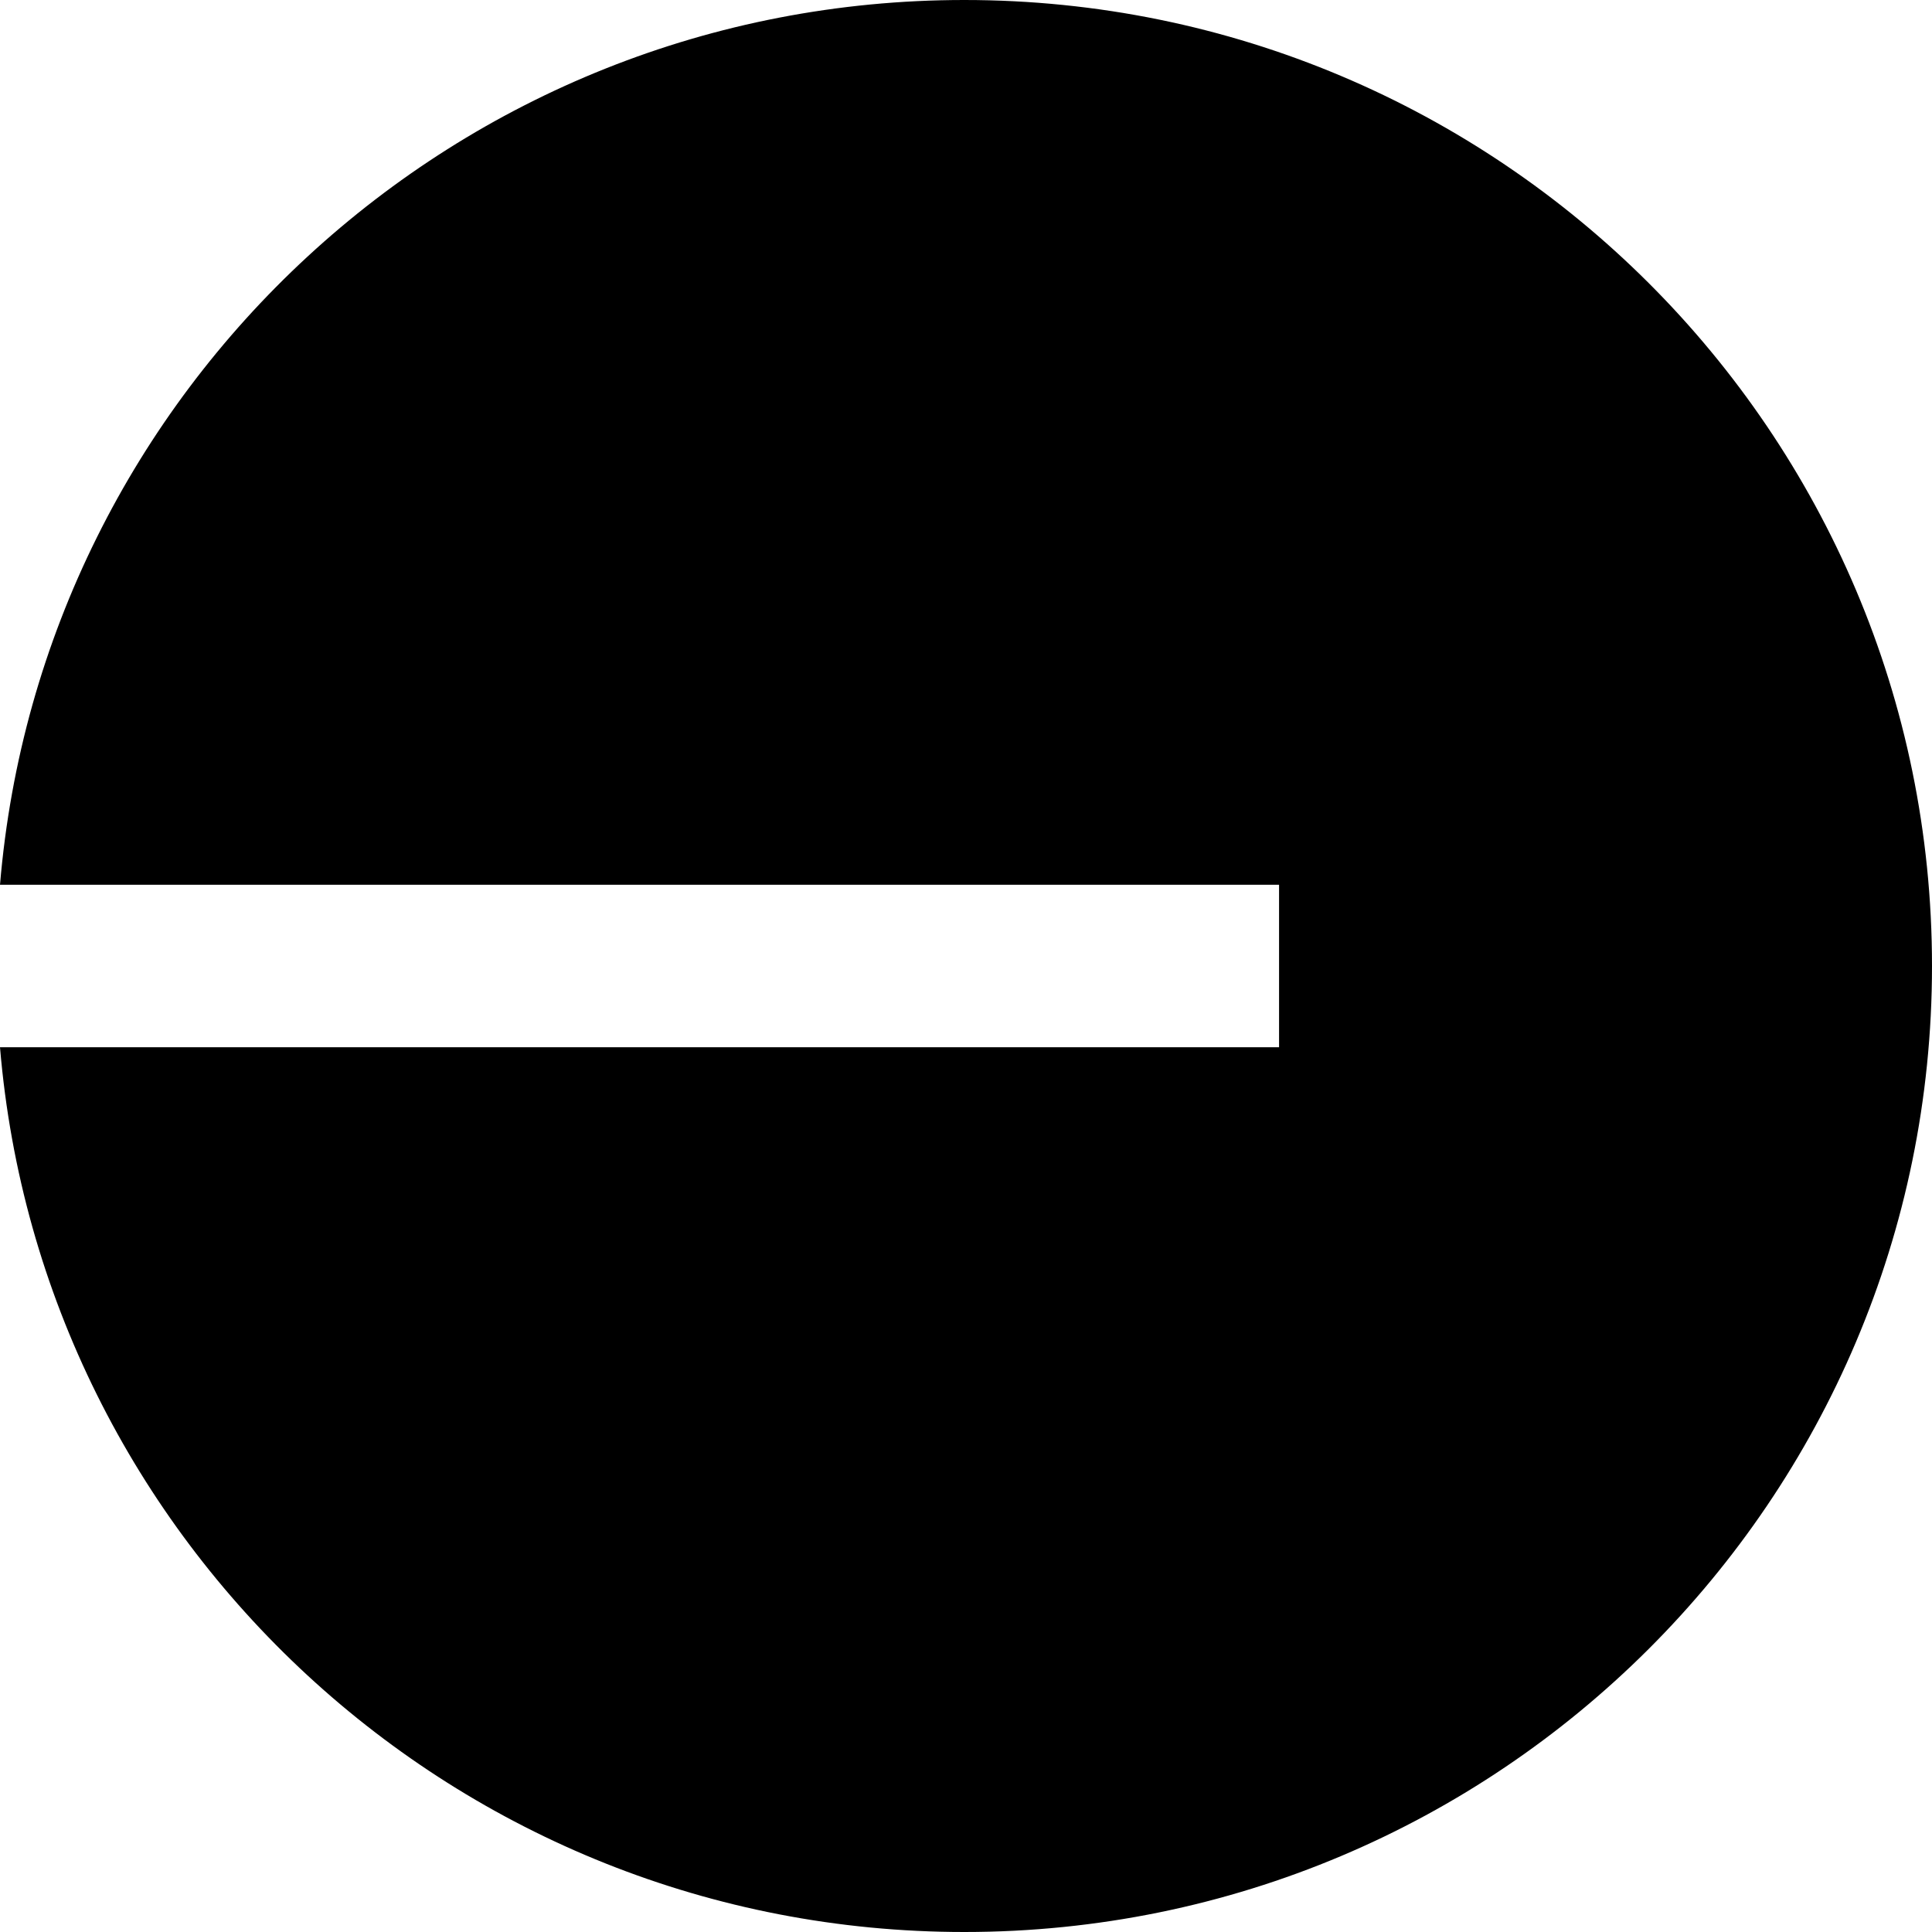
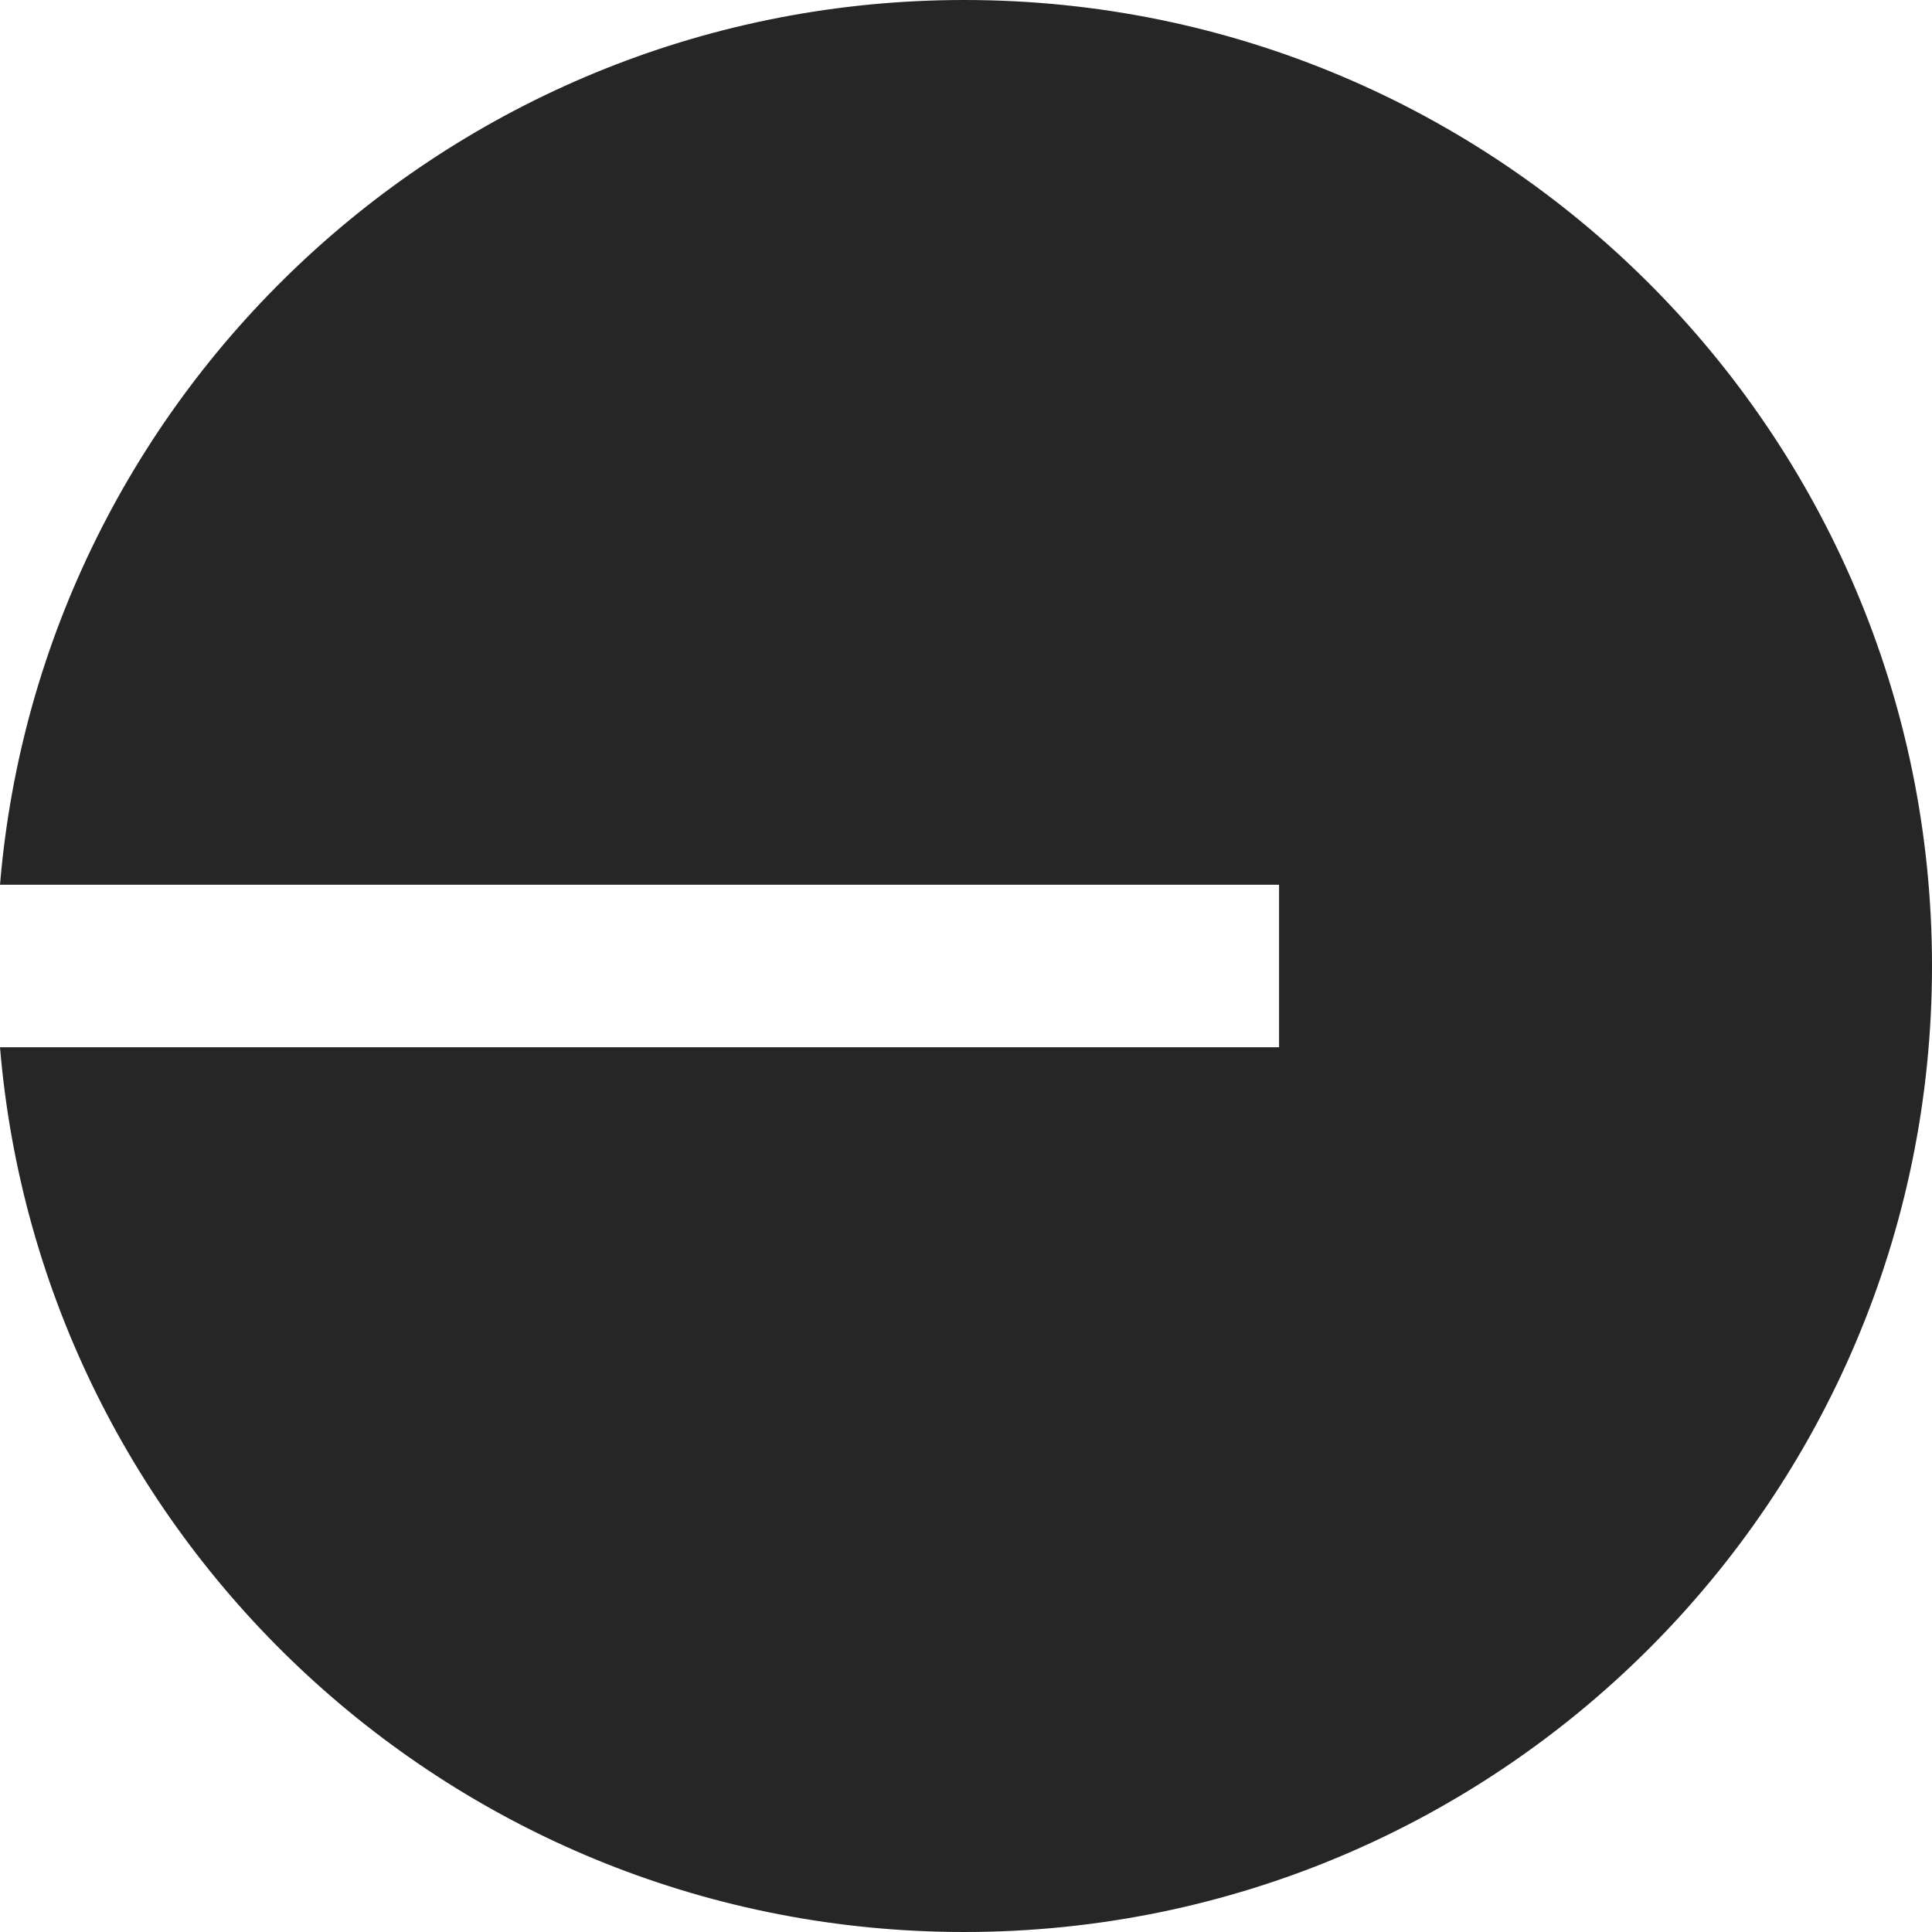
<svg xmlns="http://www.w3.org/2000/svg" viewBox="0 0 2500 2500" style="enable-background:new 0 0 2500 2500" xml:space="preserve">
-   <path d="M1247.8 2500c691.6 0 1252.2-559.6 1252.2-1250S1939.4 0 1247.8 0C591.7 0 53.5 503.8 0 1144.9h1655.1v210.2H0C53.5 1996.2 591.7 2500 1247.8 2500z" />
+   <path fill="#262626" d="M1247.8 2500c691.6 0 1252.2-559.6 1252.2-1250S1939.4 0 1247.8 0C591.7 0 53.5 503.8 0 1144.9h1655.1v210.2H0C53.5 1996.2 591.7 2500 1247.8 2500z" />
</svg>
